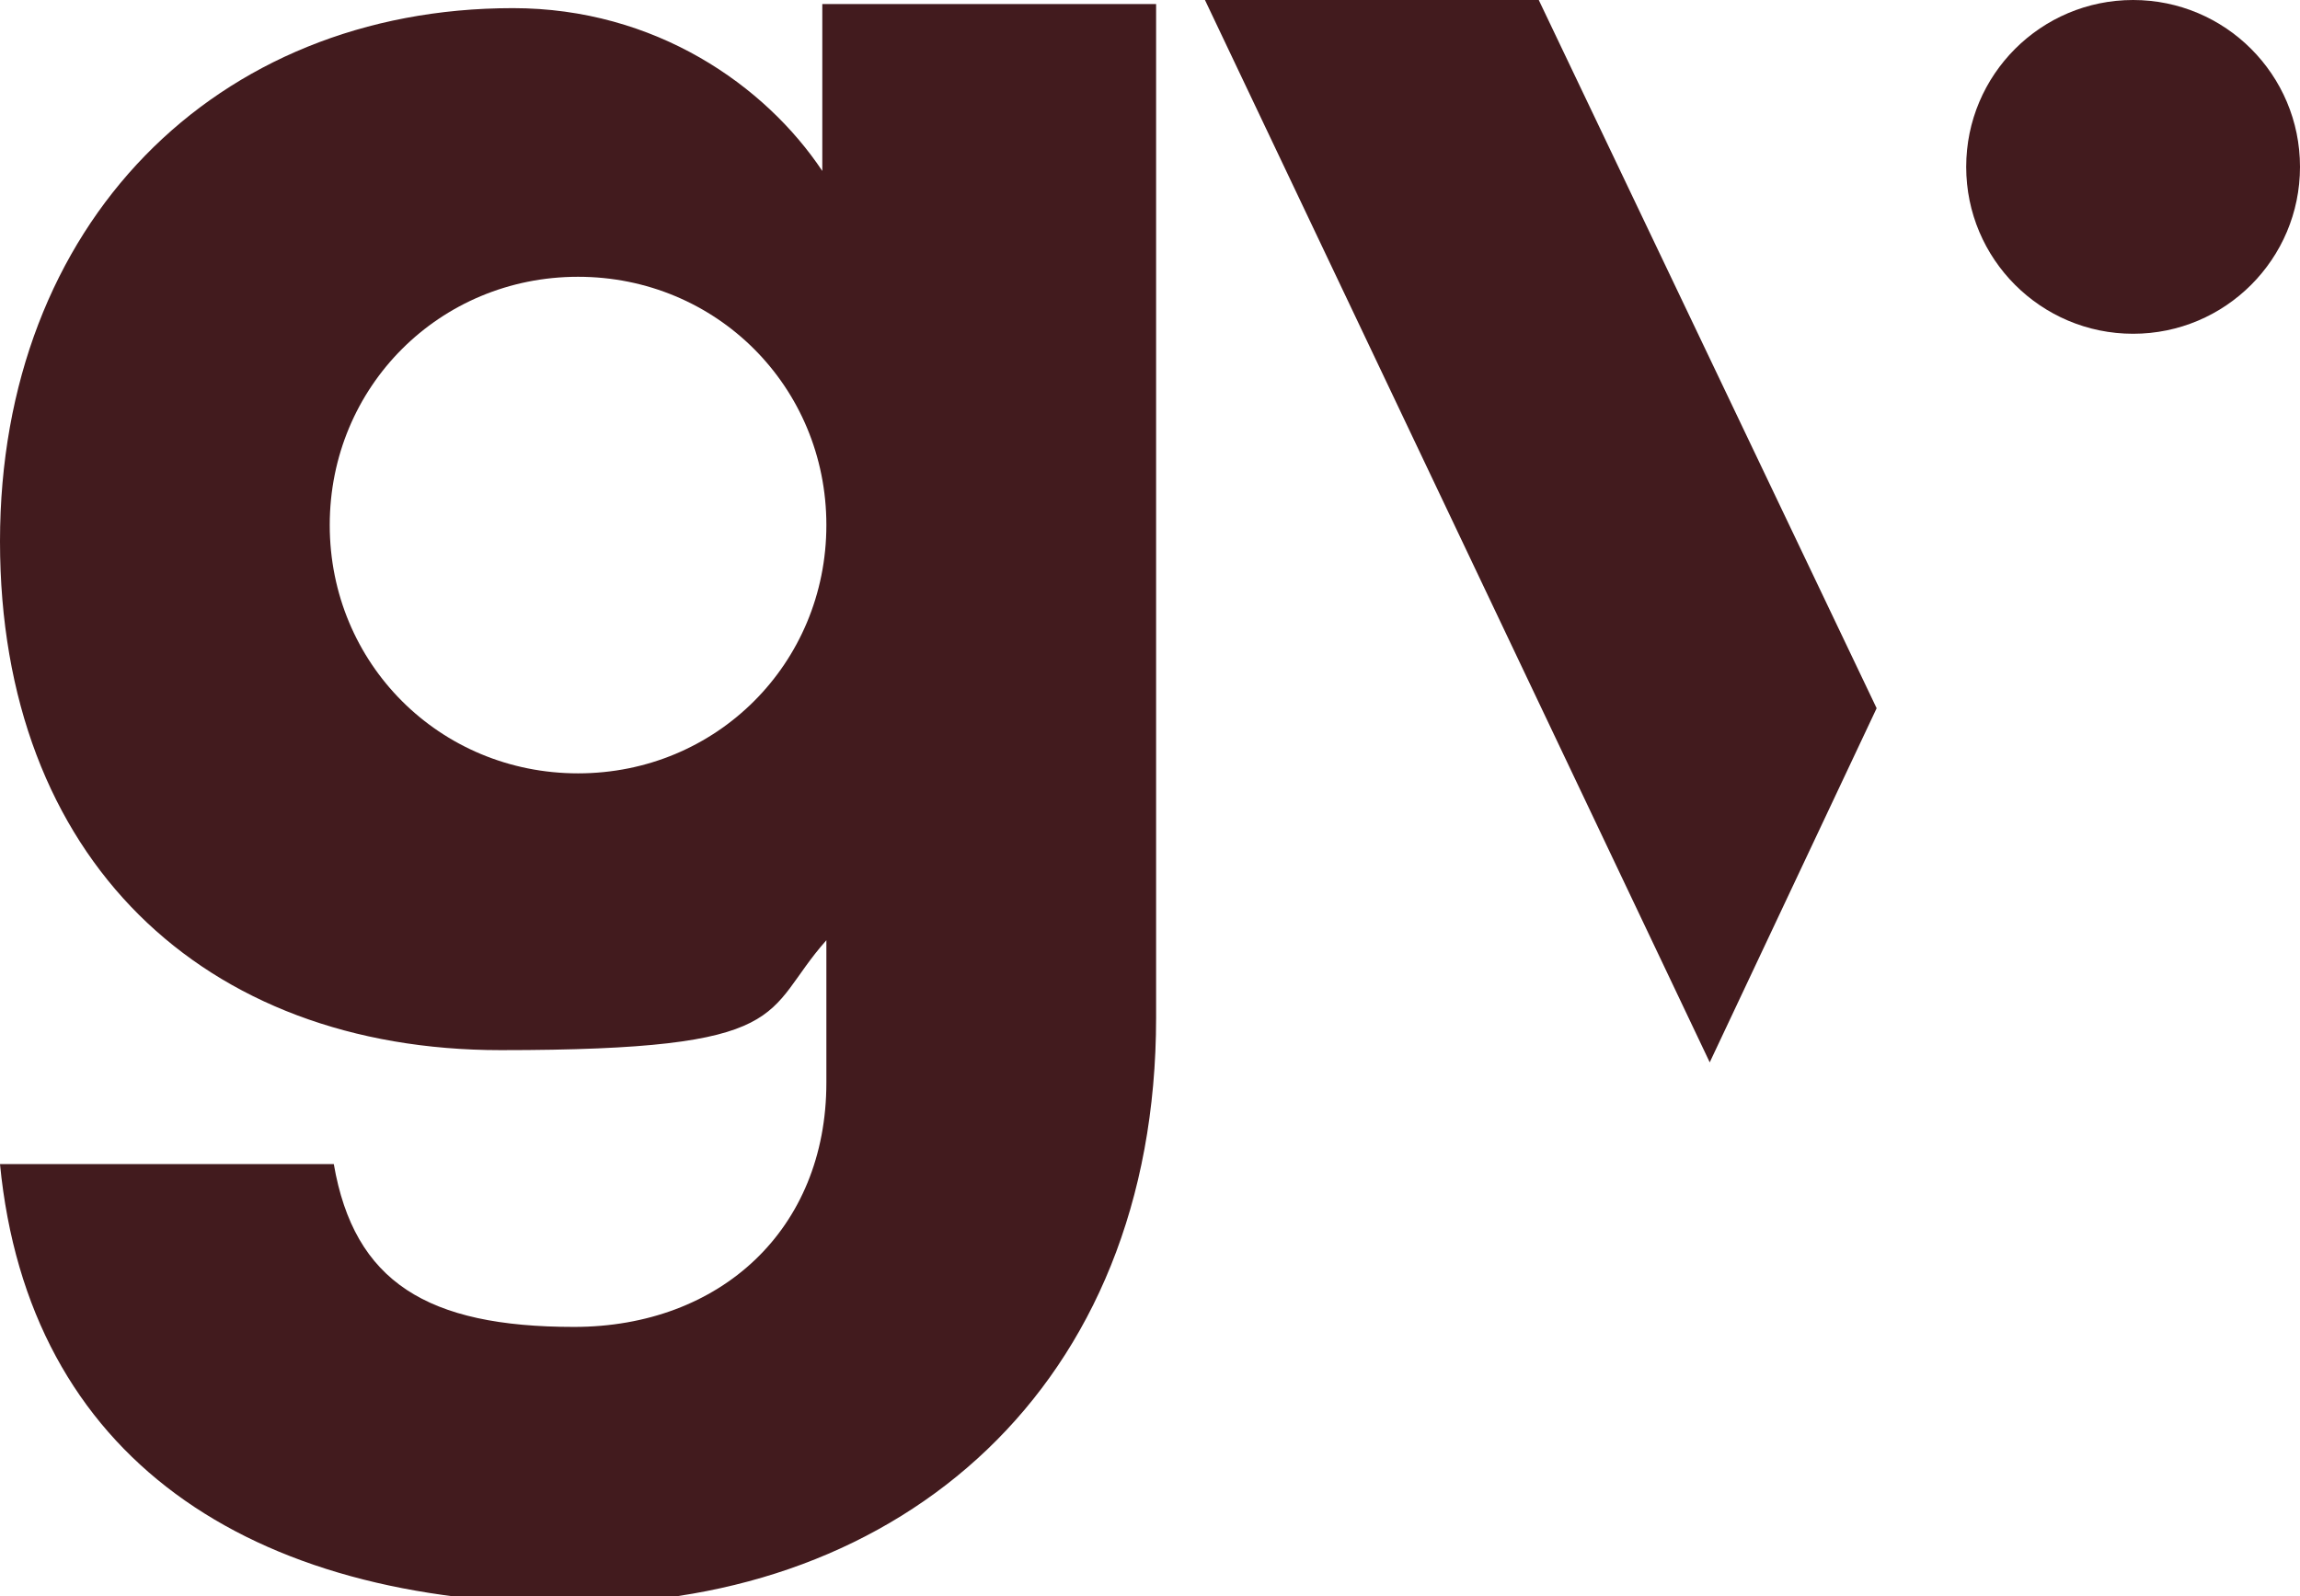
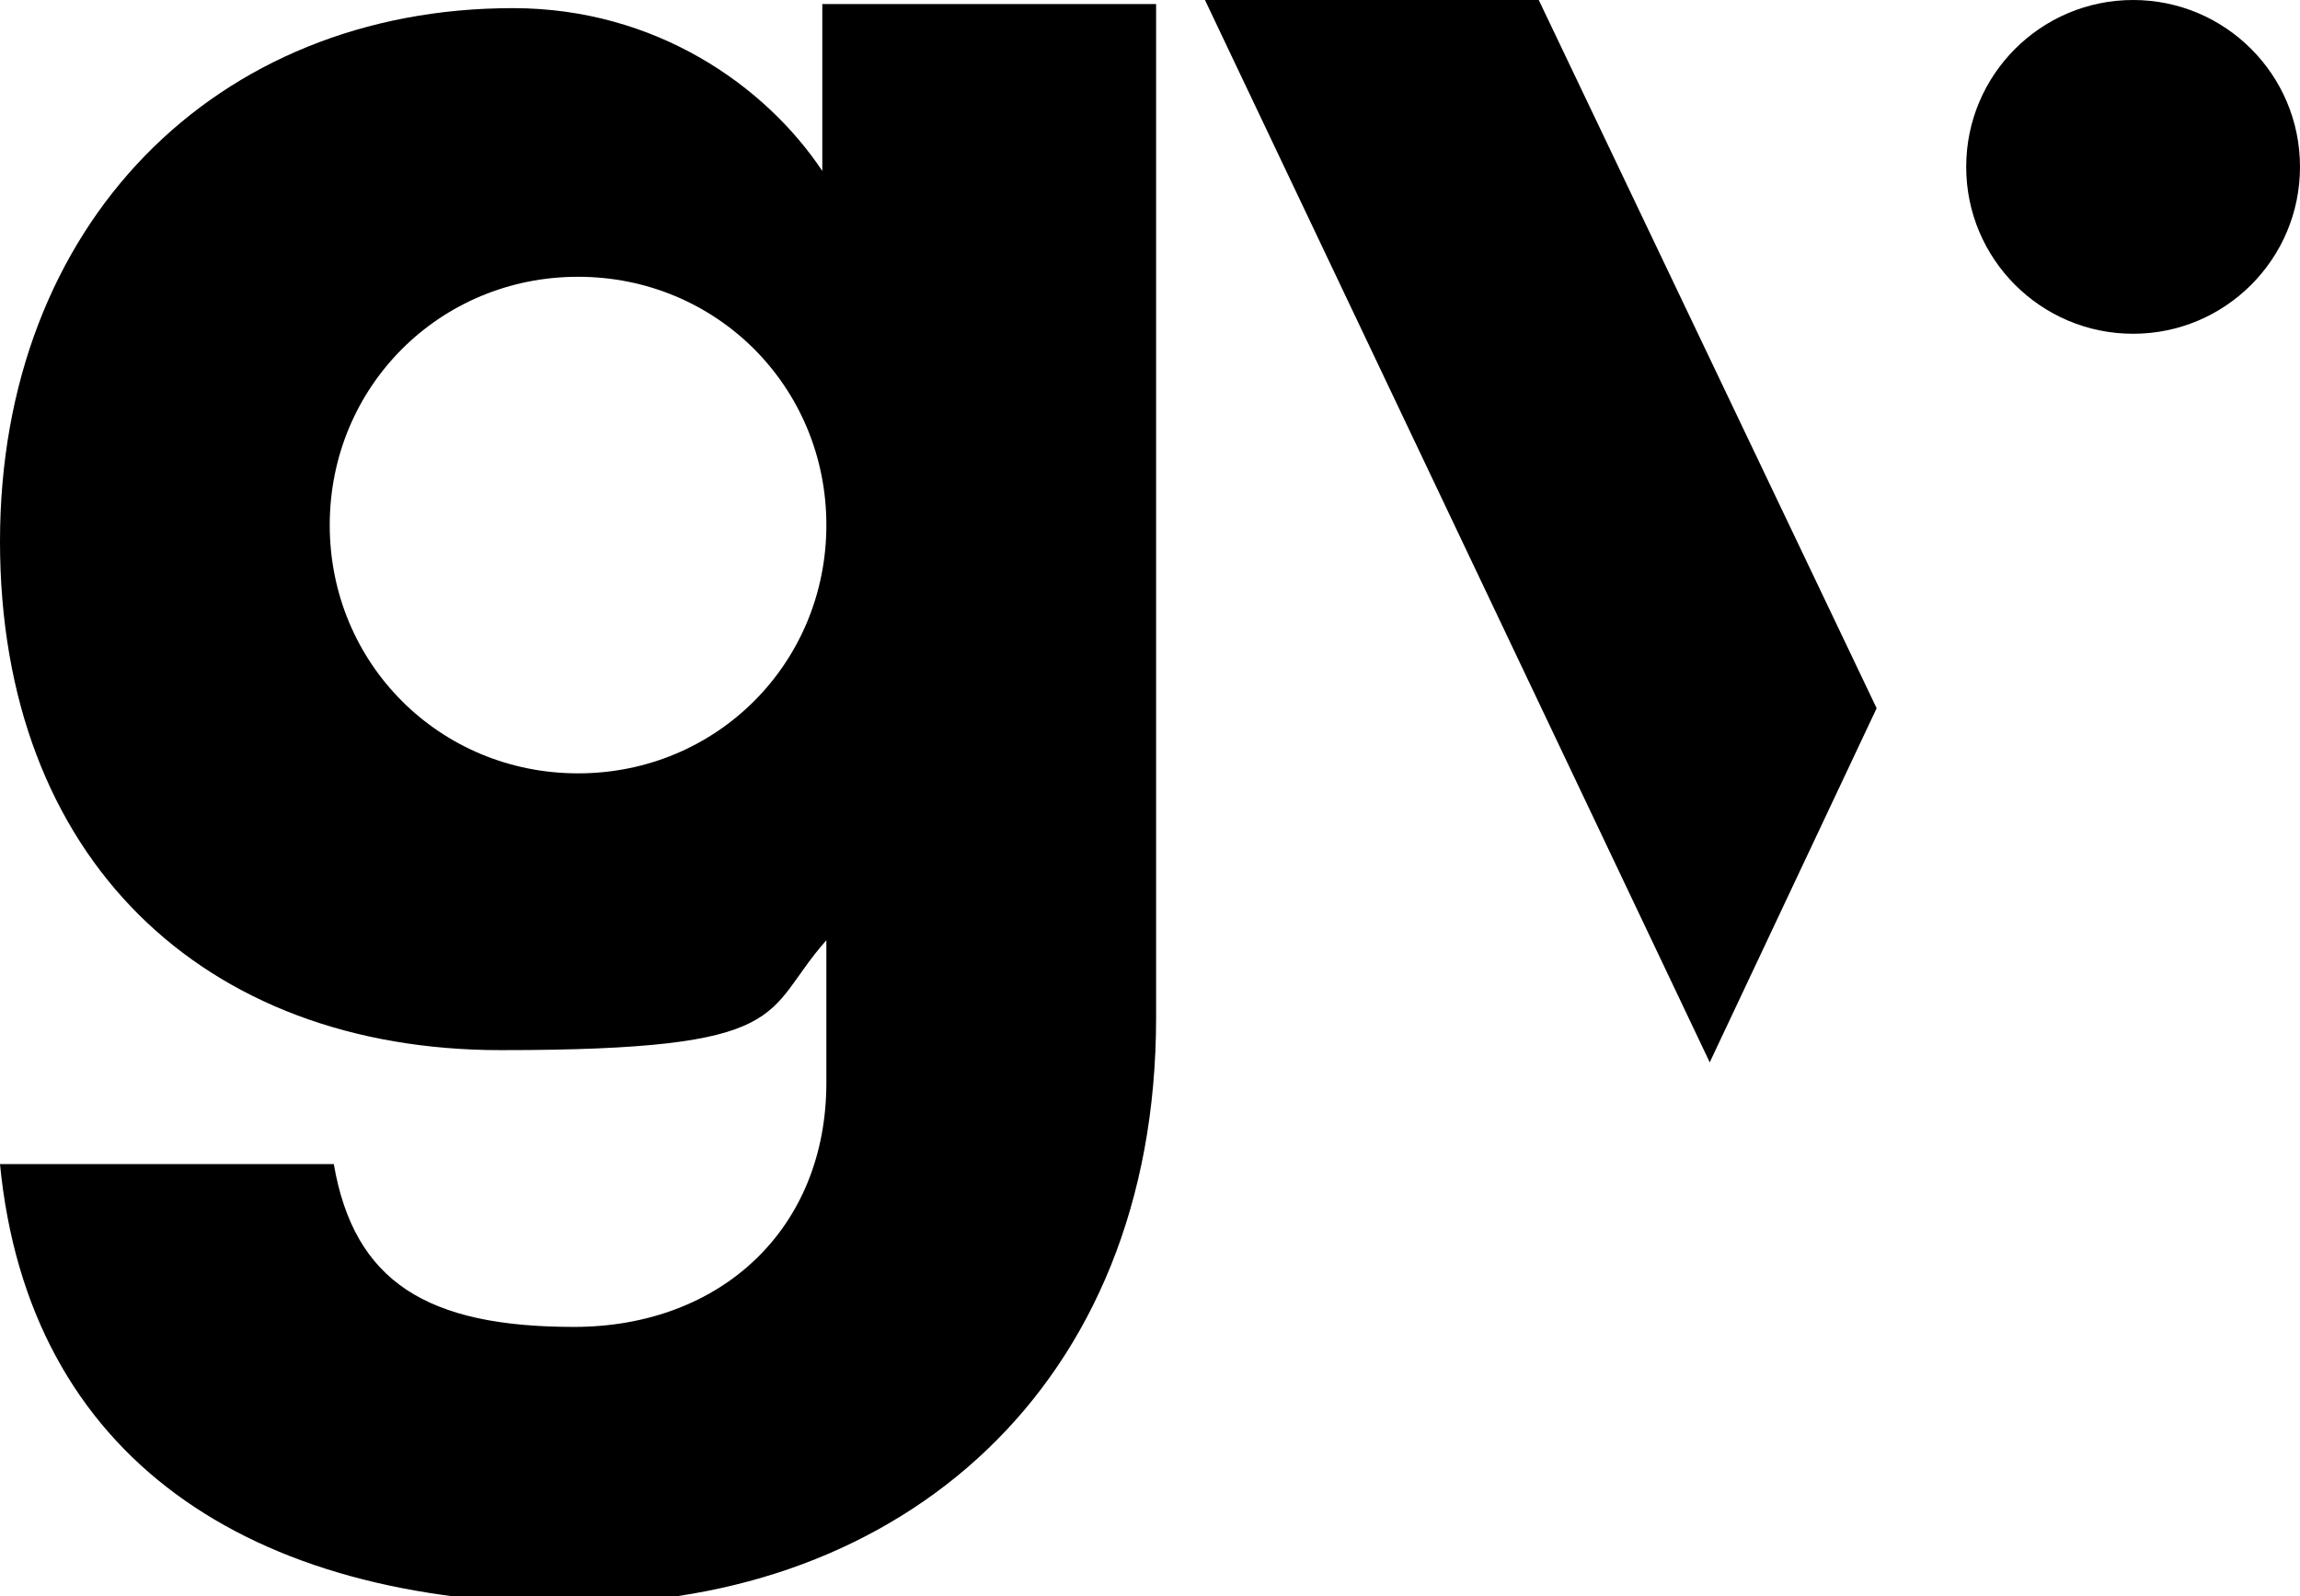
<svg xmlns="http://www.w3.org/2000/svg" id="Layer_1" version="1.1" viewBox="0 0 56.5 39.2">
  <defs>
    <style>
      .st0 {
-         fill: #421b1e;
+         fill: currentColor;
      }
    </style>
  </defs>
  <path class="st0" d="M28.3.1h-8.1v4.1C18.8,2.1,16.1.2,12.6.2,5.3.2,0,5.5,0,13.3s5,12.5,12.3,12.5,6.4-.9,8-2.7v3.5c0,3.6-2.6,6-6.2,6s-5.4-1.1-5.9-4H0c.7,7.2,6.1,10.8,14.1,10.8s14.3-5.3,14.3-14.4V.1ZM14.2,19c-3.4,0-6.1-2.7-6.1-6.1s2.7-6.1,6.1-6.1,6.1,2.7,6.1,6.1-2.7,6.1-6.1,6.1Z" />
  <polygon class="st0" points="46.1 17.4 42 26.1 29.6 0 37.8 0 46.1 17.4" />
  <circle class="st0" cx="52.4" cy="4.1" r="4.1" />
</svg>
